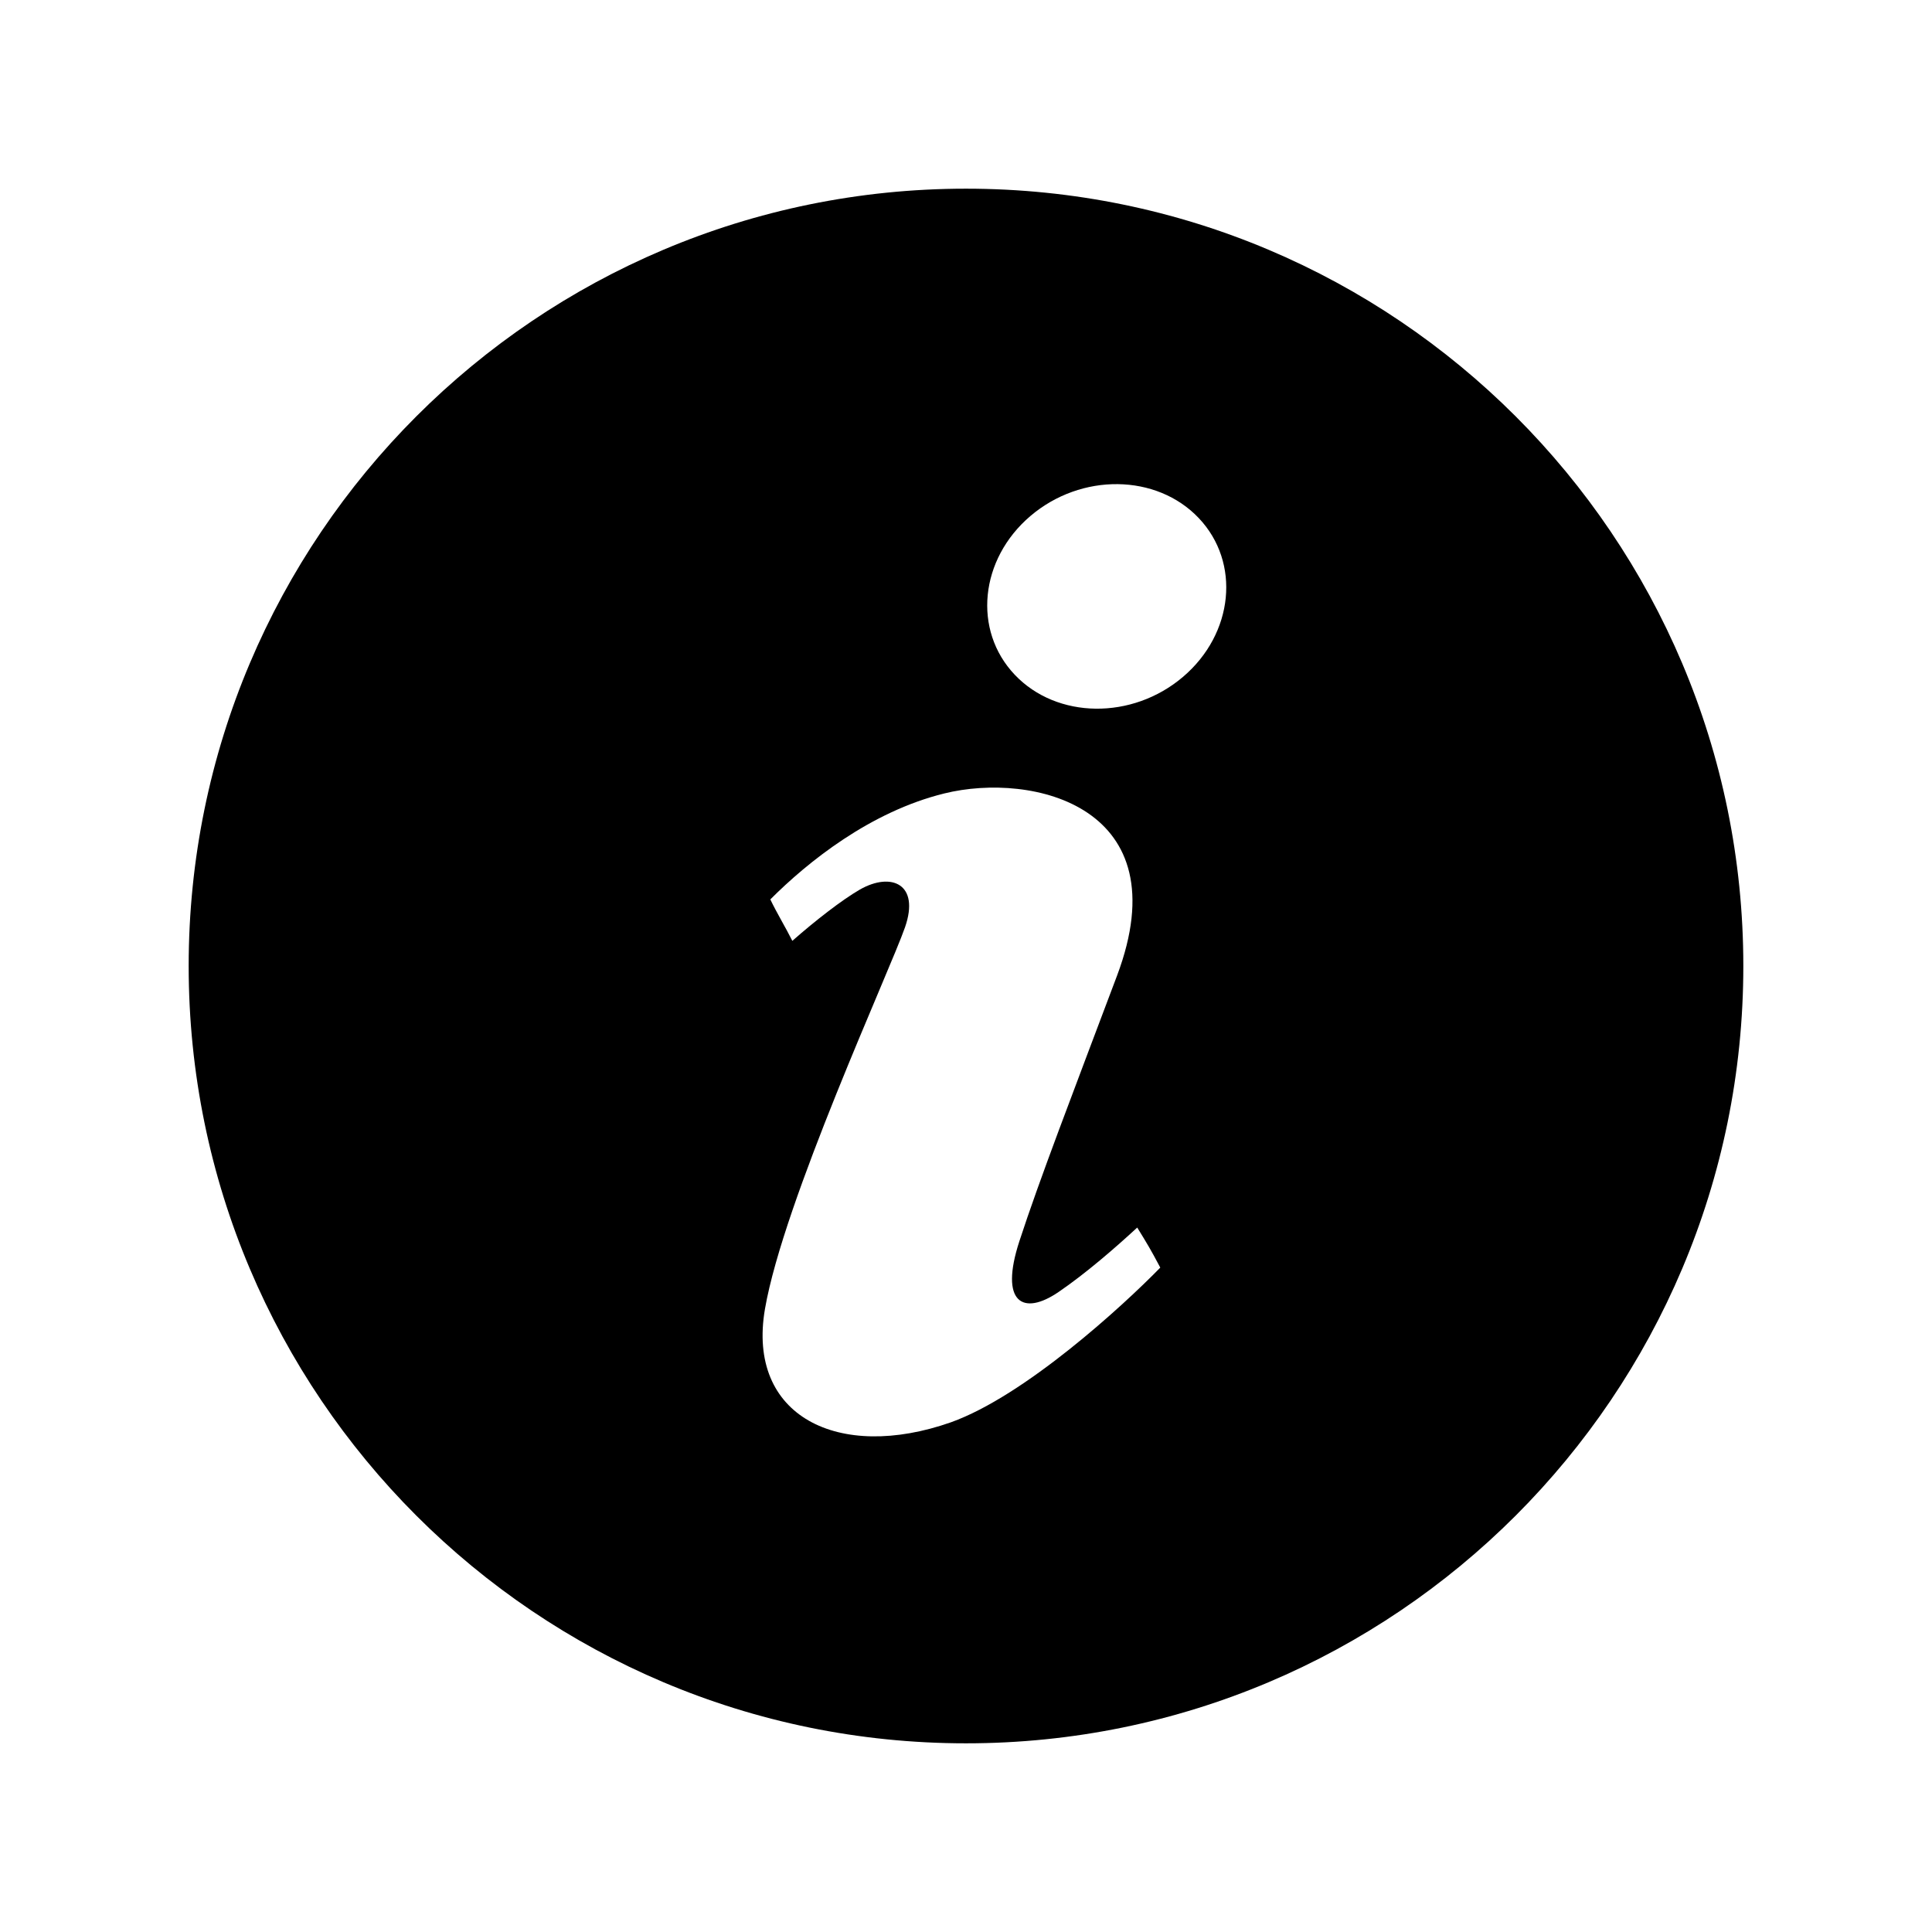
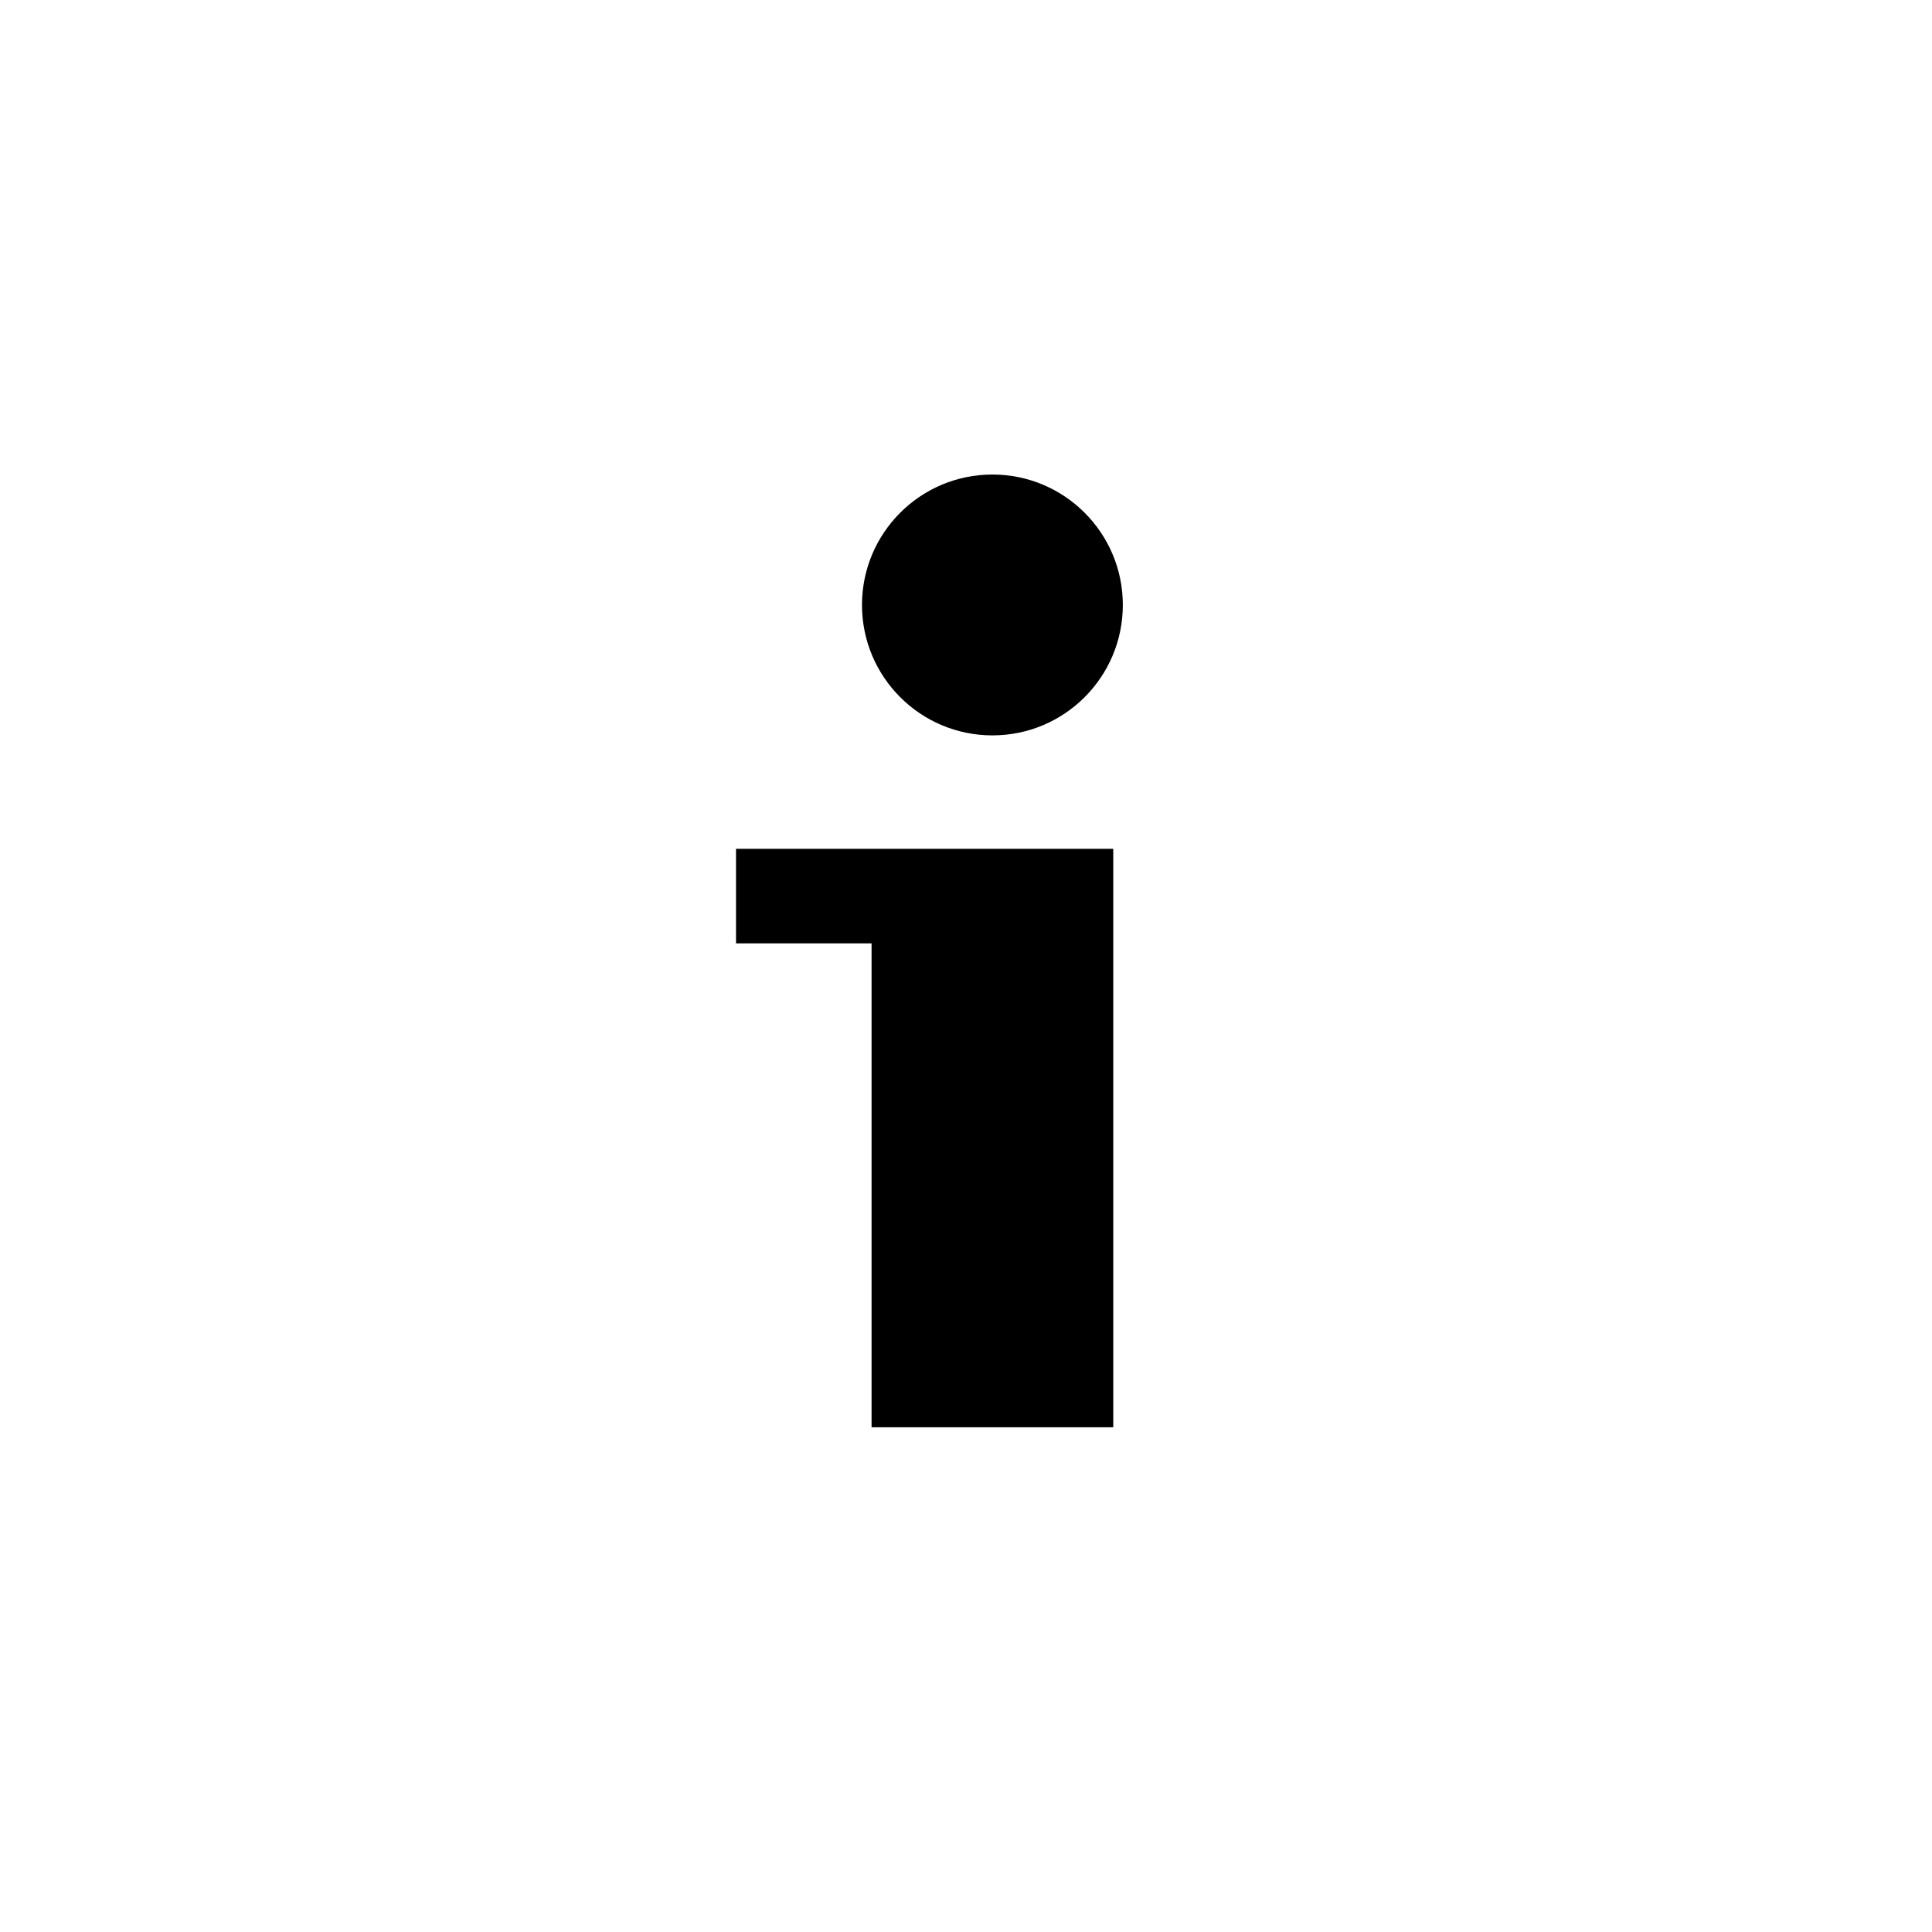
- <svg xmlns="http://www.w3.org/2000/svg" version="1.1" x="0px" y="0px" width="512px" height="512px" viewBox="0 0 512 512" enable-background="new 0 0 512 512" xml:space="preserve">
-   <path id="info-5-icon" d="M256,50.002C142.229,50.002,50,142.228,50,256c0,113.769,92.229,205.998,206,205.998   c113.77,0,206-92.229,206-205.998C462,142.228,369.77,50.002,256,50.002z M251.989,376.93   c-29.694,10.436-54.175-1.531-49.264-30.049c4.913-28.523,33.09-89.589,37.11-101.135c4.017-11.547-3.687-14.712-11.943-10.015   c-4.763,2.749-11.84,8.254-17.916,13.606c-1.685-3.393-4.055-7.27-5.833-10.983c9.915-9.936,26.488-23.256,46.108-28.083   c23.441-5.787,62.624,3.463,45.783,48.271c-12.024,31.937-20.529,53.976-25.888,70.388c-5.356,16.418,1.006,19.861,10.382,13.464   c7.325-5.001,15.129-11.804,20.849-17.079c2.646,4.301,3.494,5.672,6.11,10.614C297.559,346.105,271.584,369.924,251.989,376.93z    M313.516,179.372c-13.469,11.463-33.433,11.216-44.601-0.561c-11.166-11.77-9.302-30.606,4.163-42.072   c13.468-11.463,33.435-11.215,44.6,0.553C328.843,149.066,326.98,167.902,313.516,179.372z" />
+ <svg xmlns="http://www.w3.org/2000/svg" version="1.1" x="0px" y="0px" width="512px" height="512px" viewBox="0 0 512 512" enable-background="new 0 0 512 512" xml:space="preserve" id="svg2">
+   <defs id="defs7" />
+   <path d="m 295.025,378.242 h -64.05 V 250 h -35.921 v -25.056 h 99.971 v 153.298 z" id="path2988" />
+   <path d="m 263,194.884 c -19.089,0 -34.563,-15.476 -34.563,-34.564 0,-19.088 15.475,-34.563 34.563,-34.563 19.09,0 34.562,15.476 34.562,34.563 0,19.089 -15.472,34.564 -34.562,34.564 z" id="info-3-icon" />
</svg>
